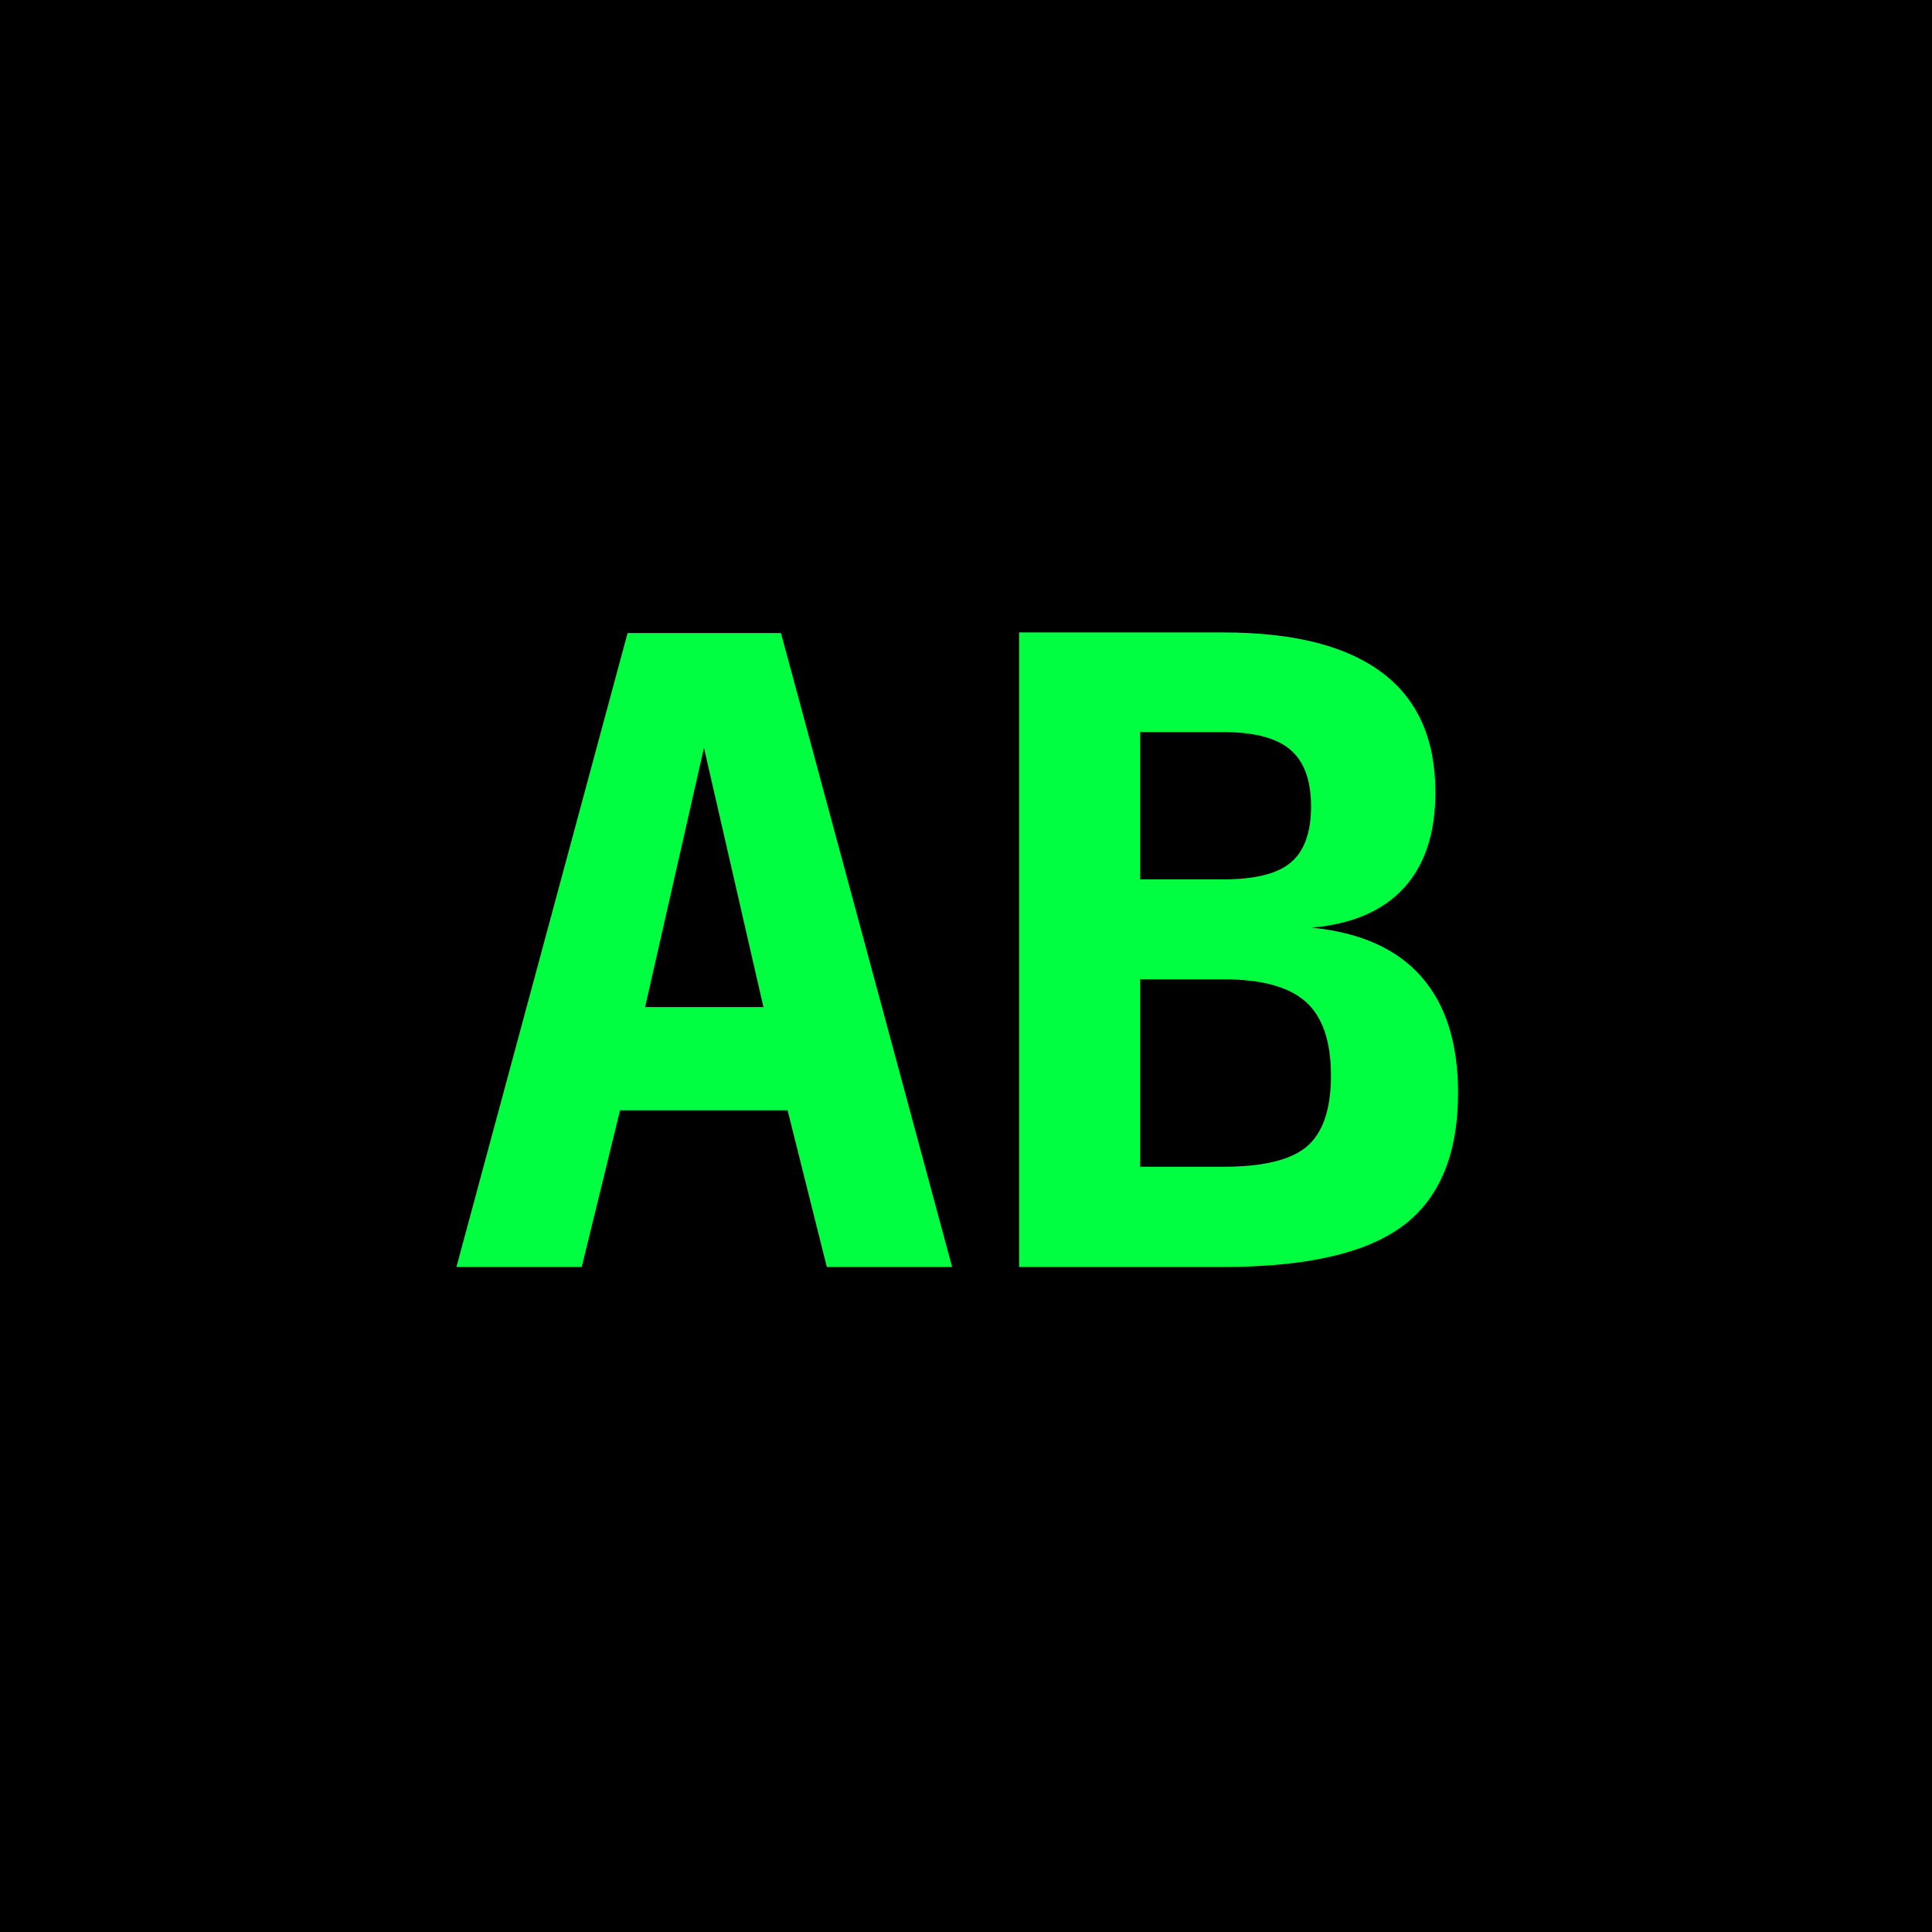
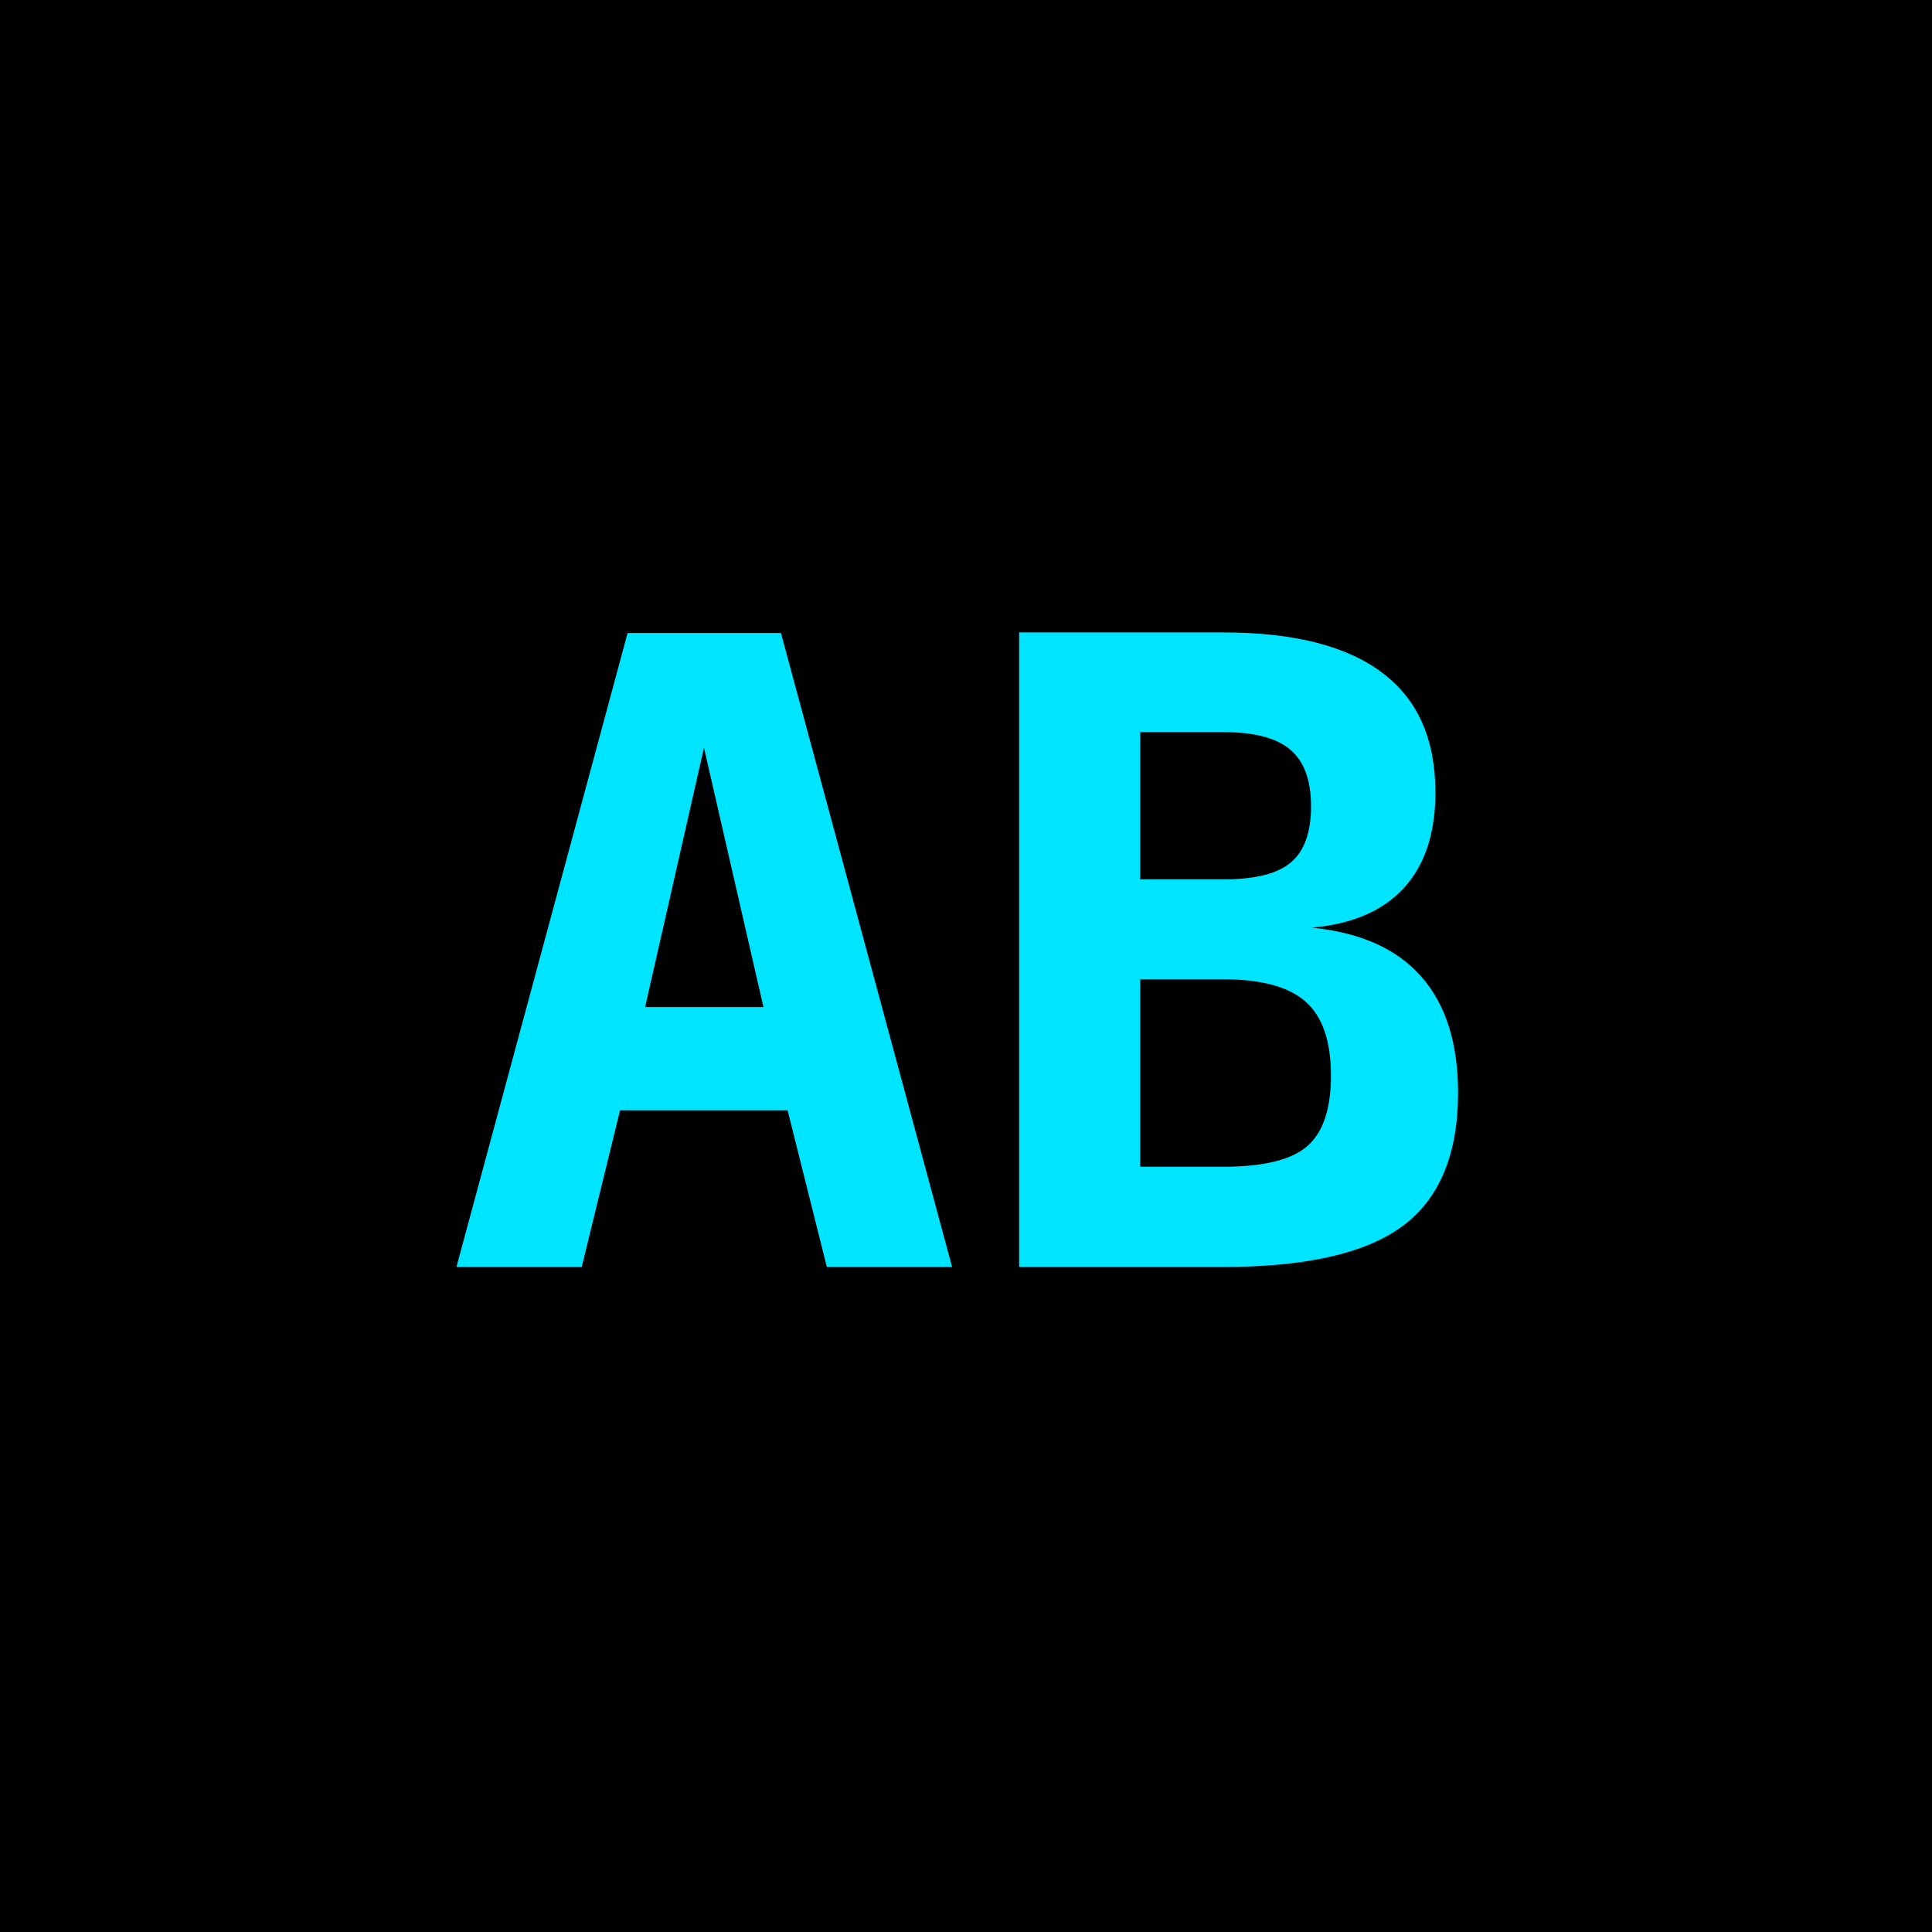
<svg xmlns="http://www.w3.org/2000/svg" viewBox="0 0 100 100">
  <rect width="100" height="100" fill="#000000" />
-   <text x="50" y="50" font-family="monospace" font-size="45" font-weight="bold" fill="#00FF41" text-anchor="middle" dominant-baseline="central">AB</text>
+   <text x="50" y="50" font-family="monospace" font-size="45" font-weight="bold" fill="#00e5ff" text-anchor="middle" dominant-baseline="central">AB</text>
</svg>
